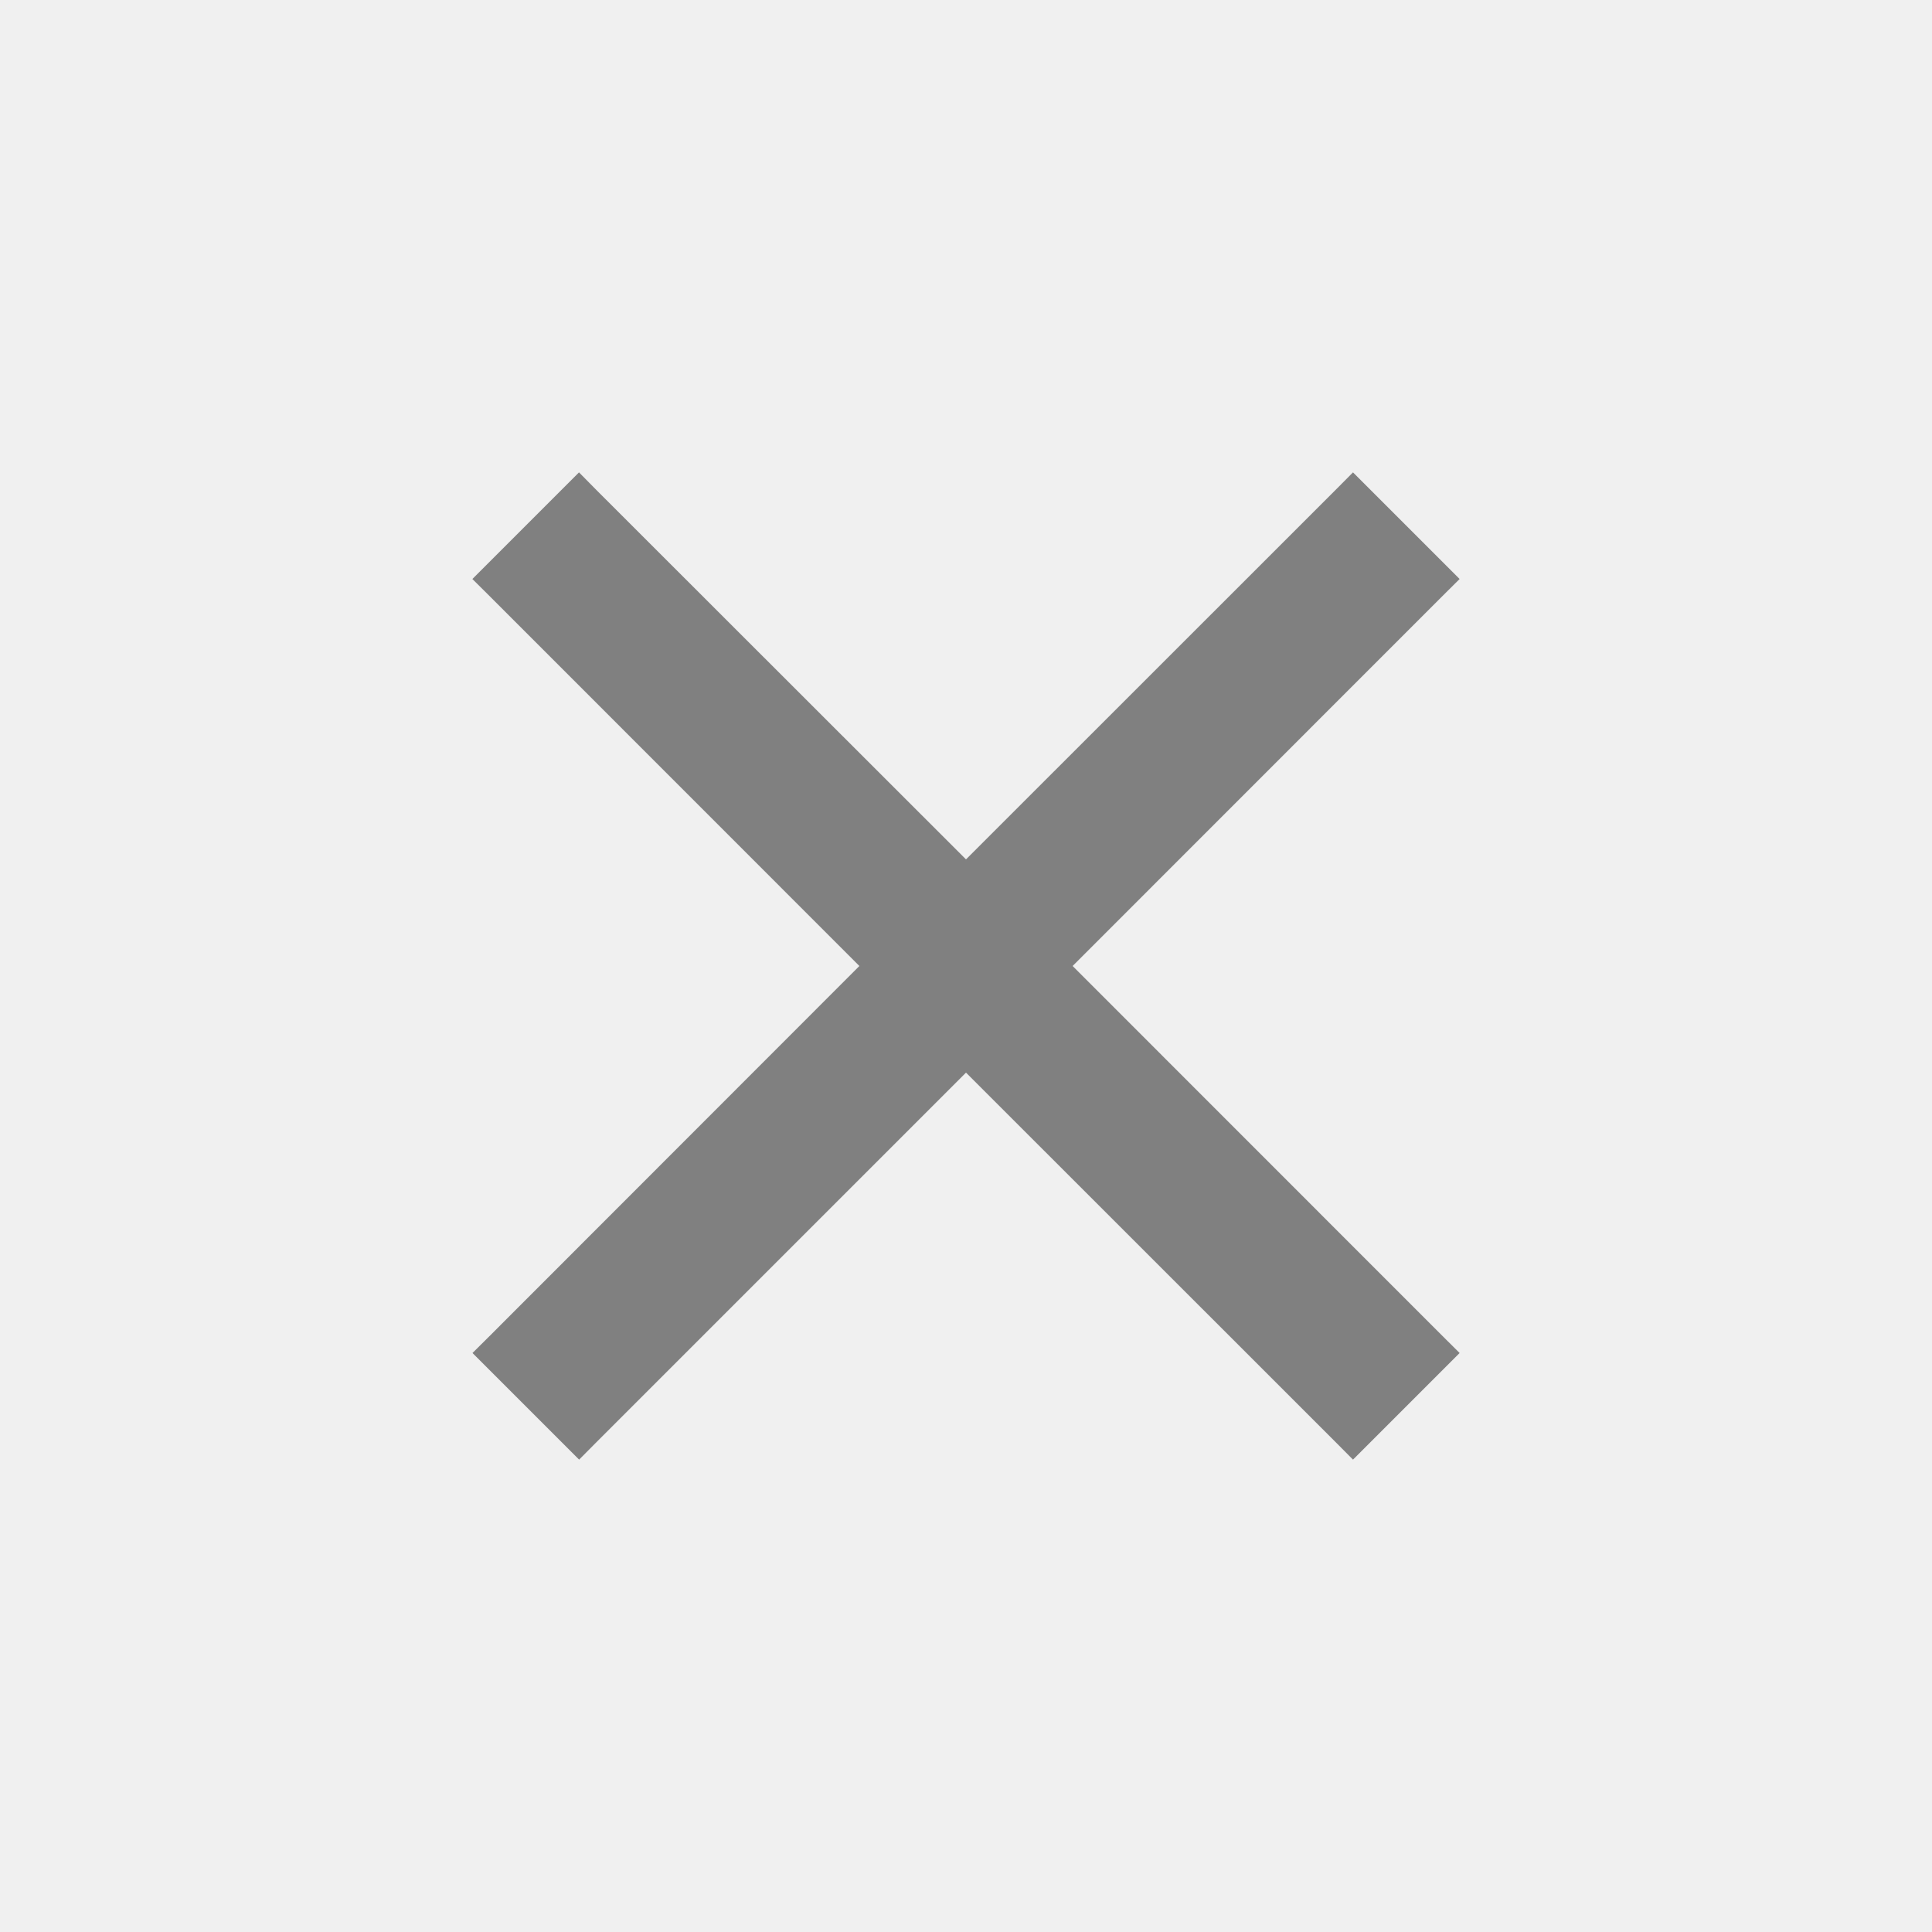
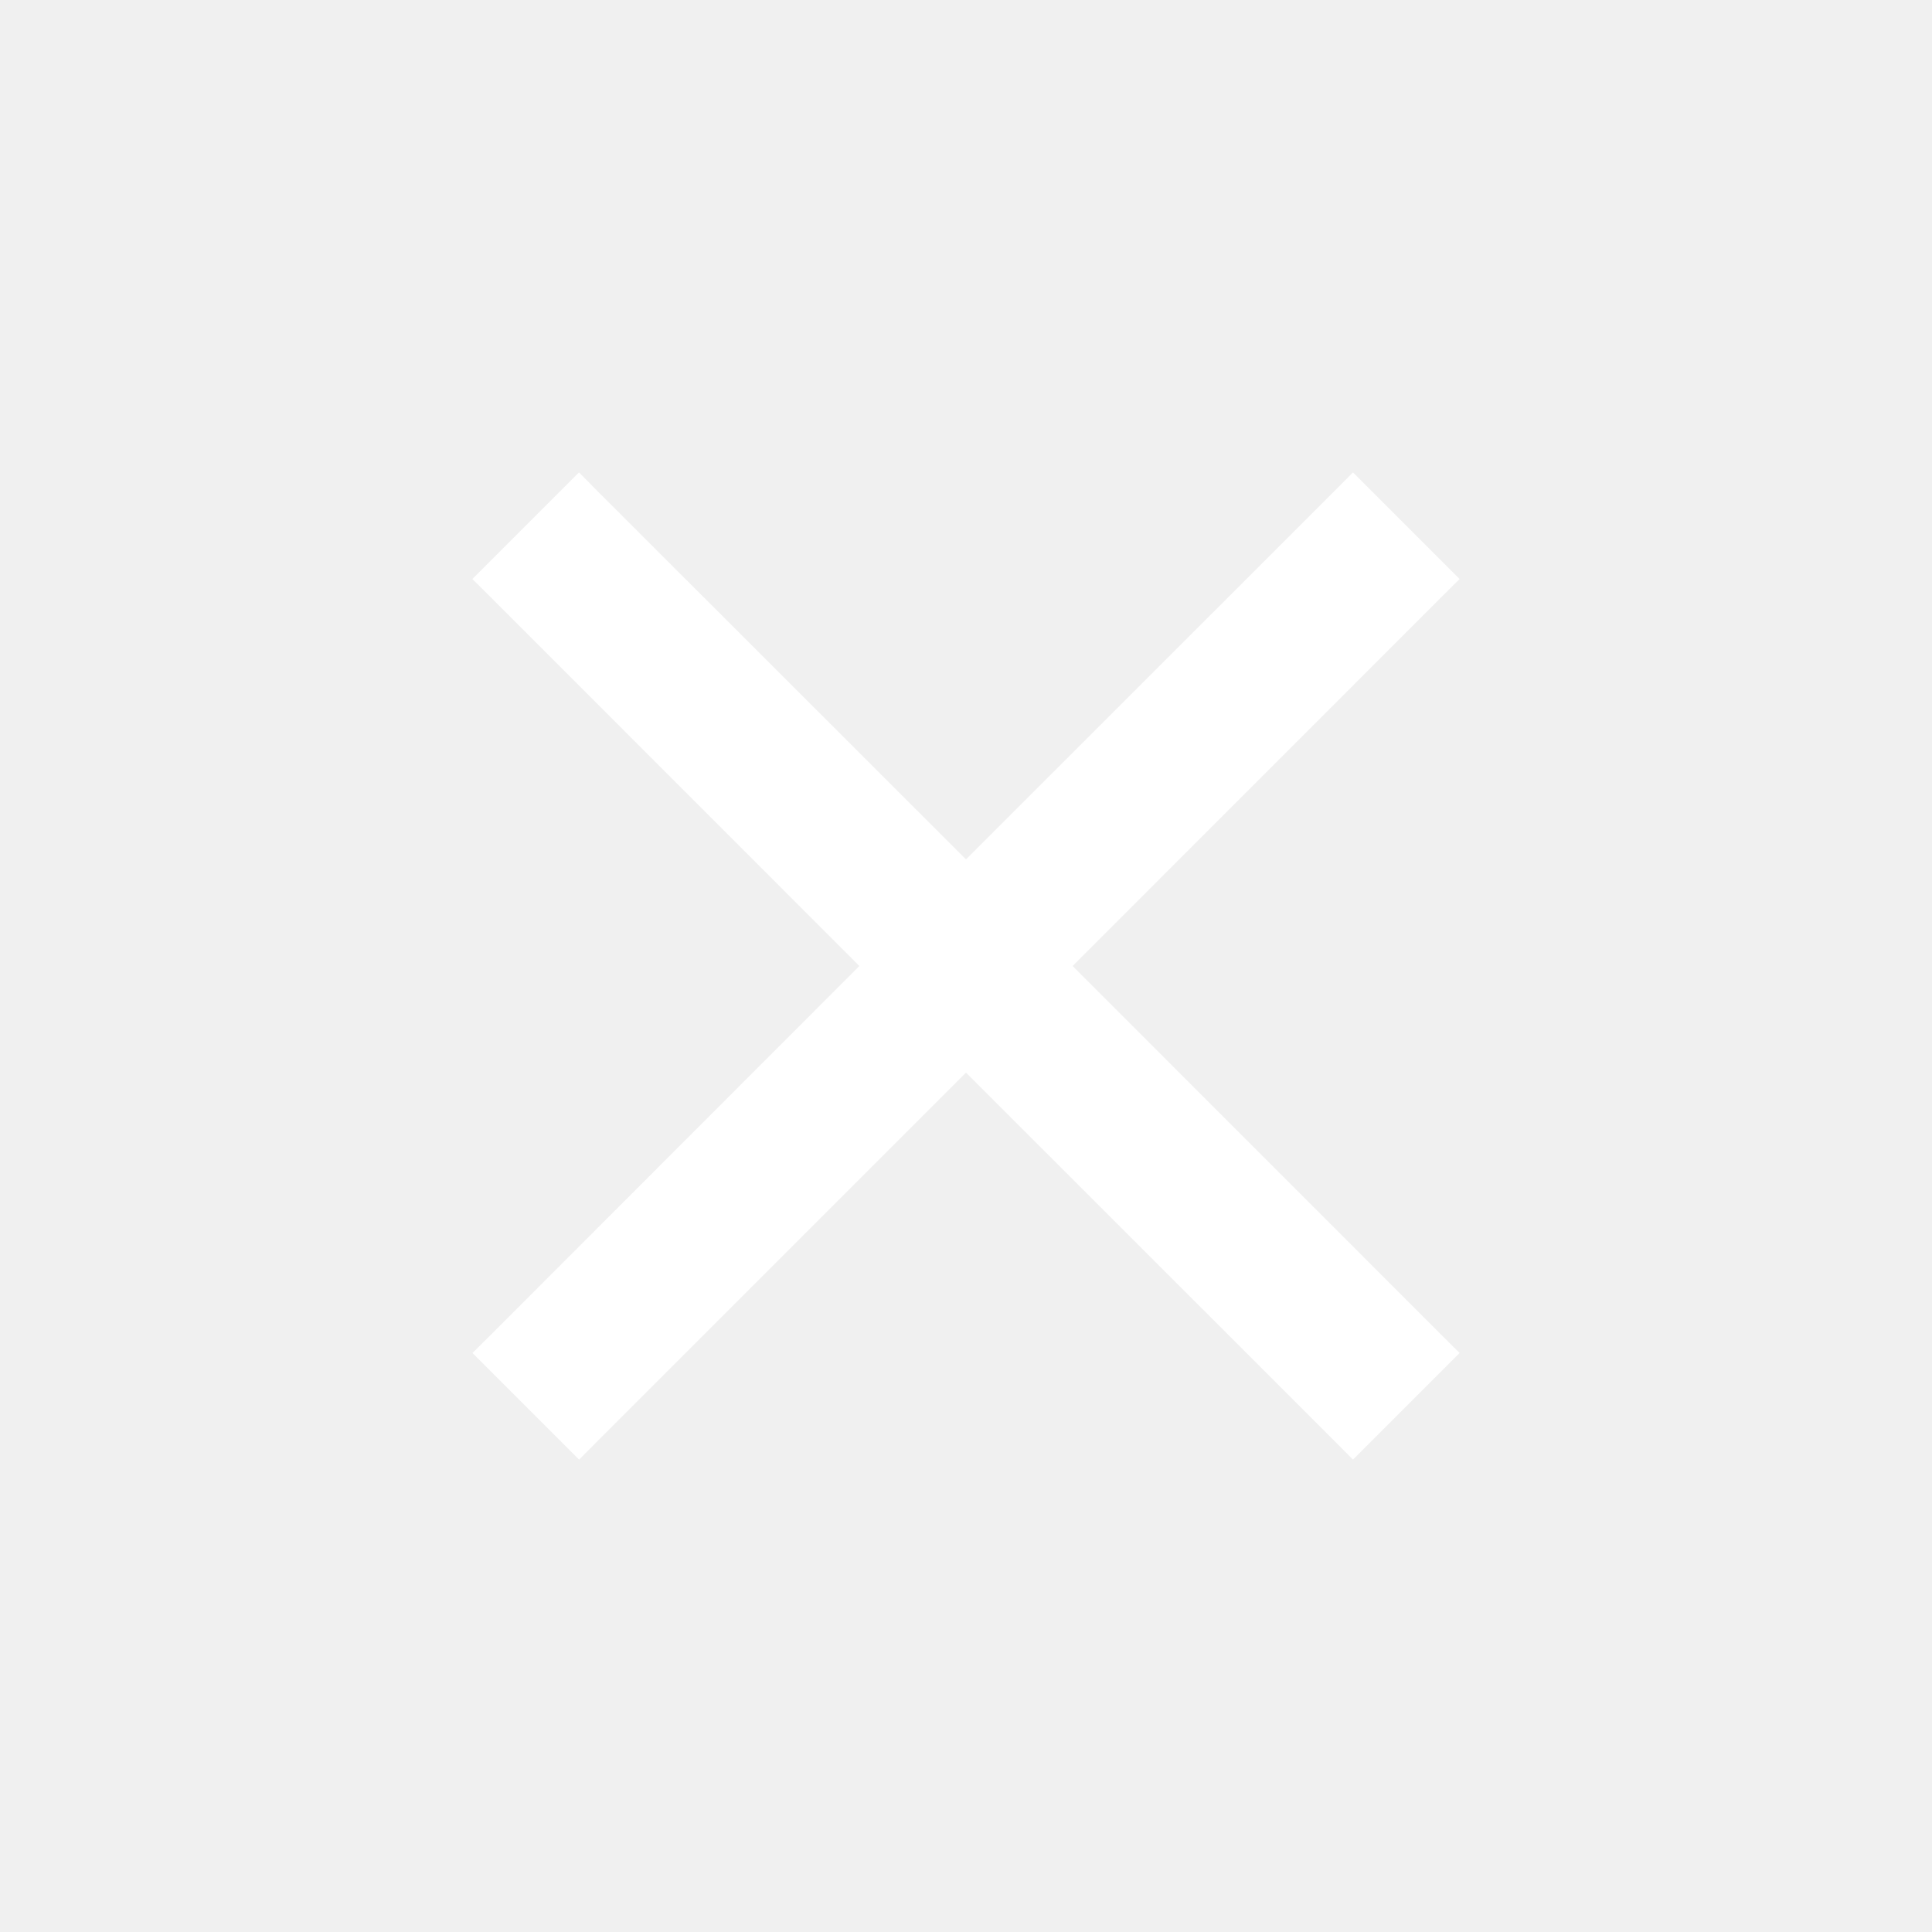
- <svg xmlns="http://www.w3.org/2000/svg" height="16" width="16">
-   <path d="M4.795 3.912l-.883.883.147.146L7.117 8 4.06 11.059l-.147.146.883.883.146-.147L8 8.883l3.059 3.058.146.147.883-.883-.147-.146L8.883 8l3.058-3.059.147-.146-.883-.883-.146.147L8 7.117 4.941 4.06z" style="line-height:normal;font-variant-ligatures:normal;font-variant-position:normal;font-variant-caps:normal;font-variant-numeric:normal;font-variant-alternates:normal;font-feature-settings:normal;text-indent:0;text-align:start;text-decoration-line:none;text-decoration-style:solid;text-decoration-color:#000;text-transform:none;text-orientation:mixed;shape-padding:0;isolation:auto;mix-blend-mode:normal" color="#000" font-weight="400" font-family="sans-serif" white-space="normal" overflow="visible" fill="gray" fill-rule="evenodd" />
+ <svg xmlns="http://www.w3.org/2000/svg" height="16" width="16" version="1.1" id="svg4">
+   <defs id="defs8" />
+   <path d="M4.795 3.912l-.883.883.147.146L7.117 8 4.06 11.059l-.147.146.883.883.146-.147L8 8.883l3.059 3.058.146.147.883-.883-.147-.146L8.883 8l3.058-3.059.147-.146-.883-.883-.146.147L8 7.117 4.941 4.06z" style="line-height:normal;font-variant-ligatures:normal;font-variant-position:normal;font-variant-caps:normal;font-variant-numeric:normal;font-variant-alternates:normal;font-feature-settings:normal;text-indent:0;text-align:start;text-decoration-line:none;text-decoration-style:solid;text-decoration-color:#000;text-transform:none;text-orientation:mixed;shape-padding:0;isolation:auto;mix-blend-mode:normal;fill:#ffffff;fill-opacity:1" color="#000" font-weight="400" font-family="sans-serif" white-space="normal" overflow="visible" fill="gray" fill-rule="evenodd" id="path2" />
</svg>
